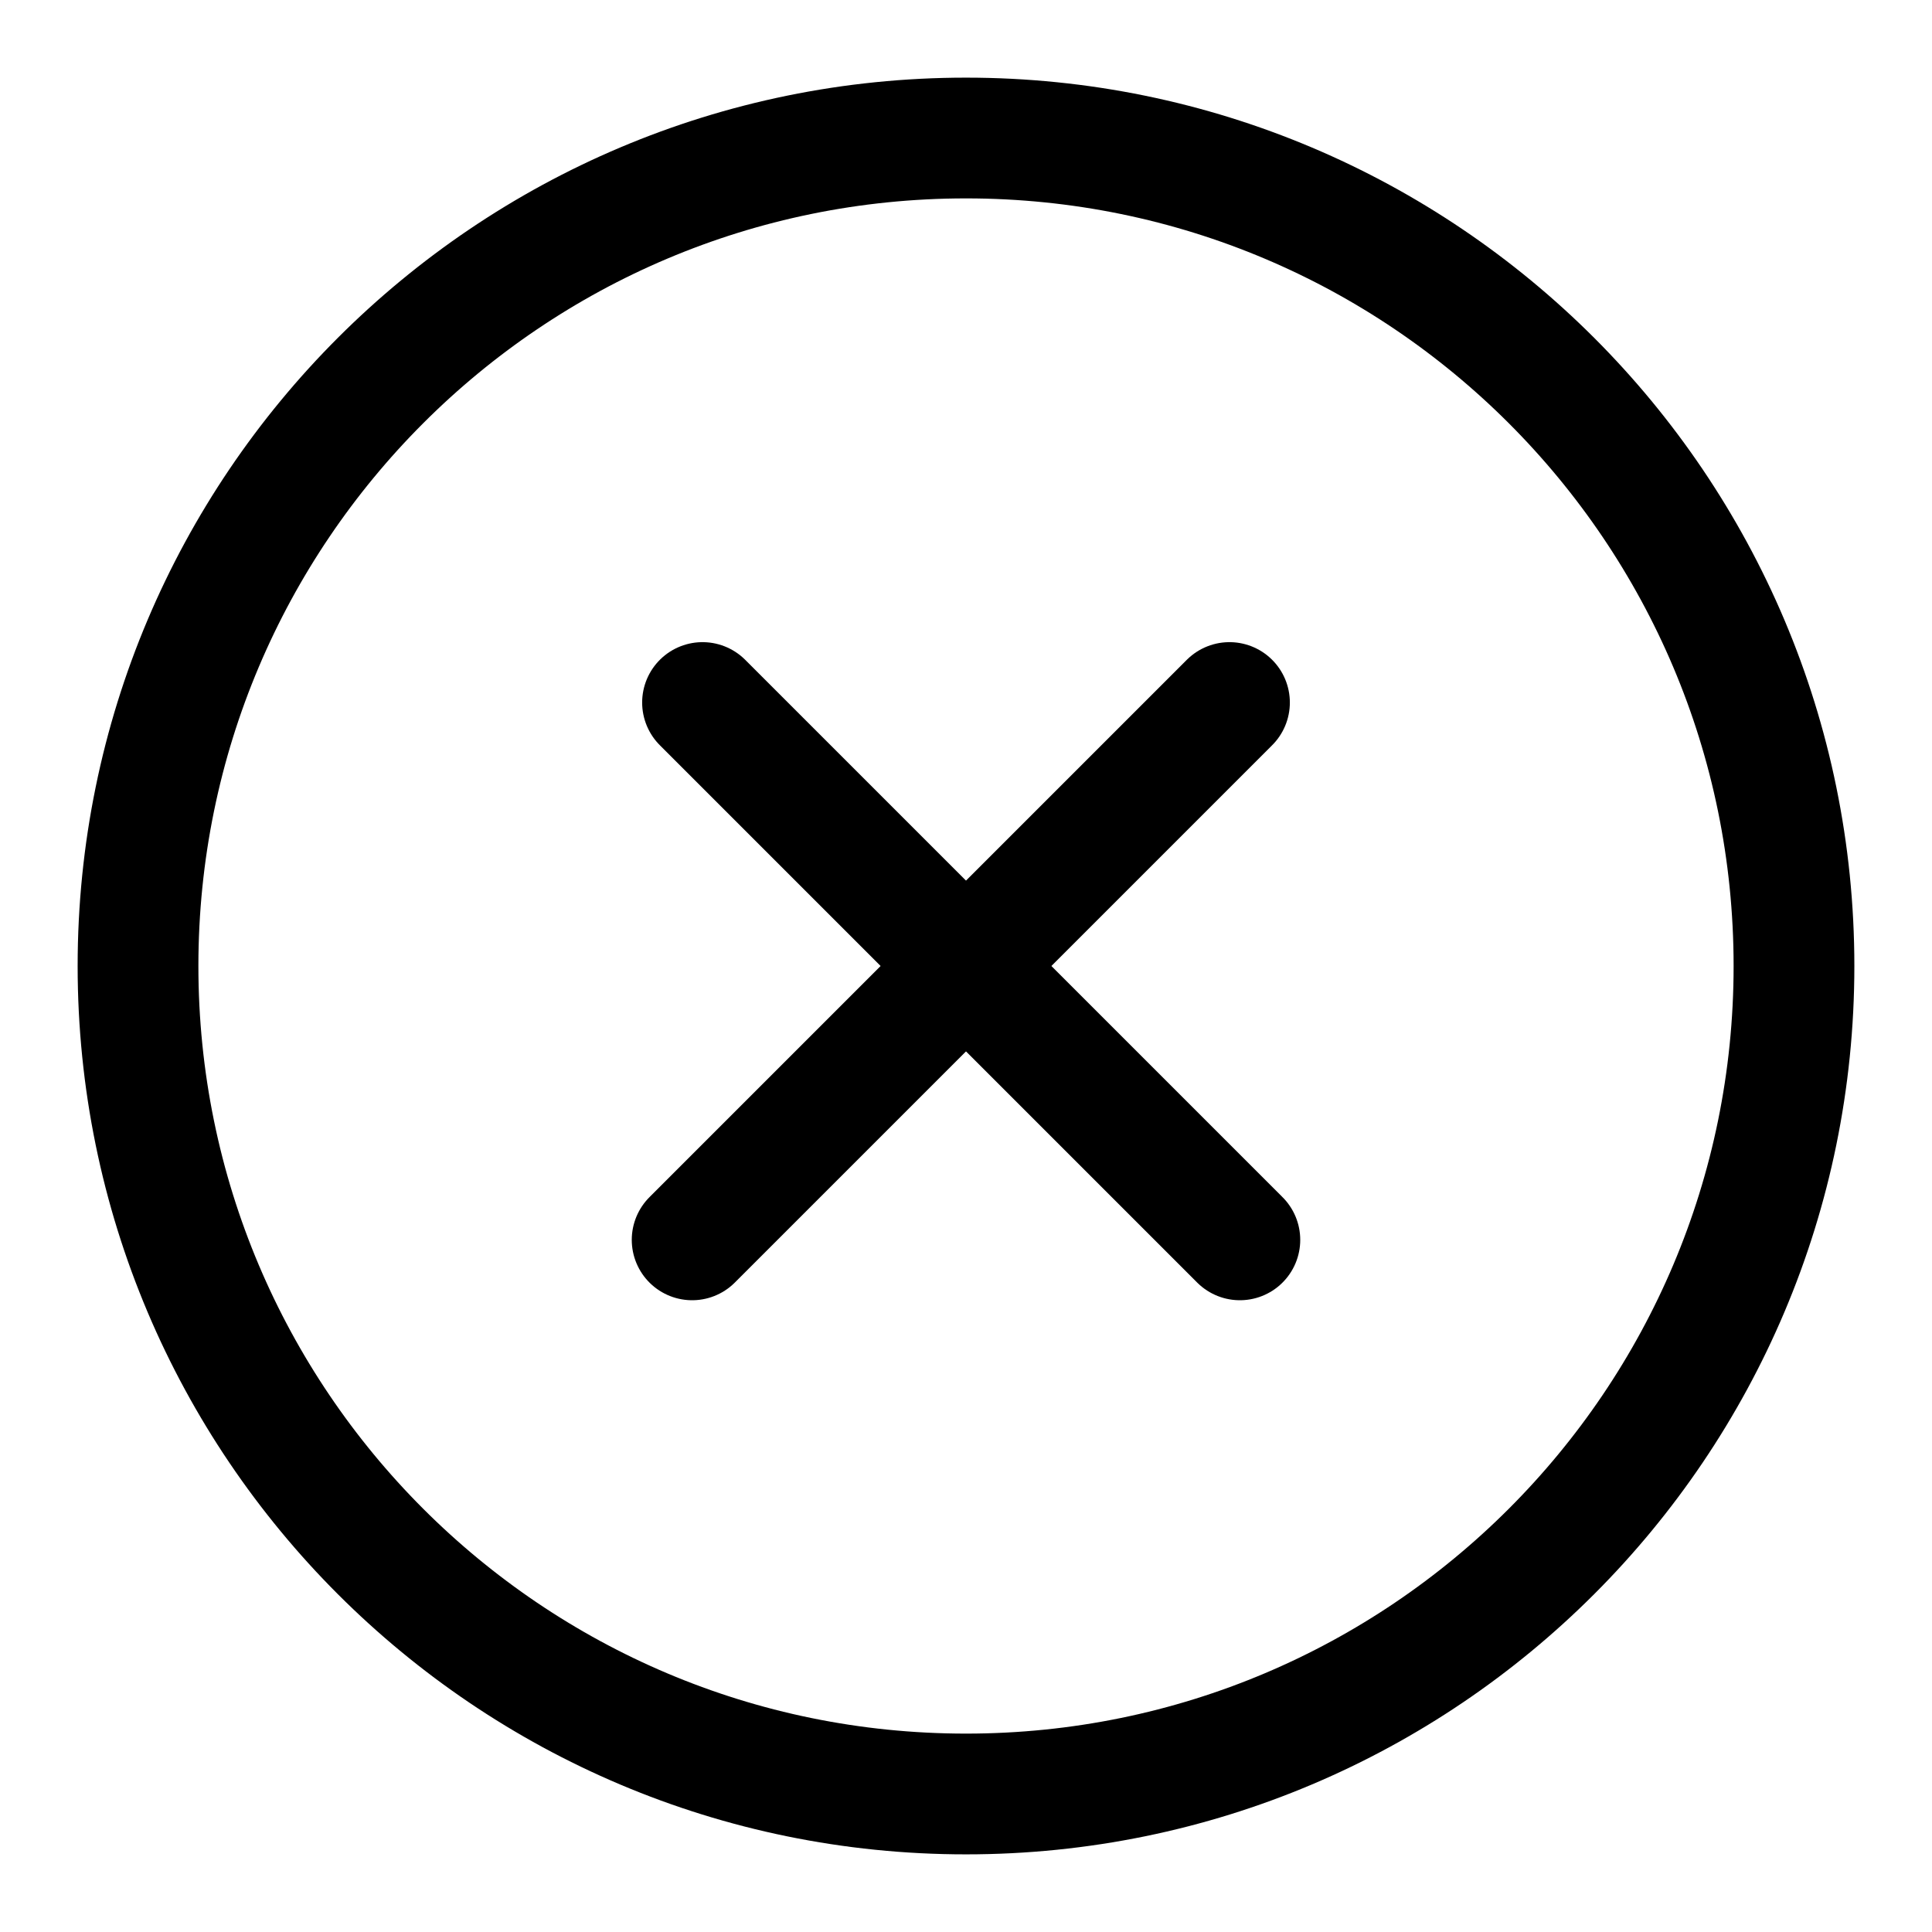
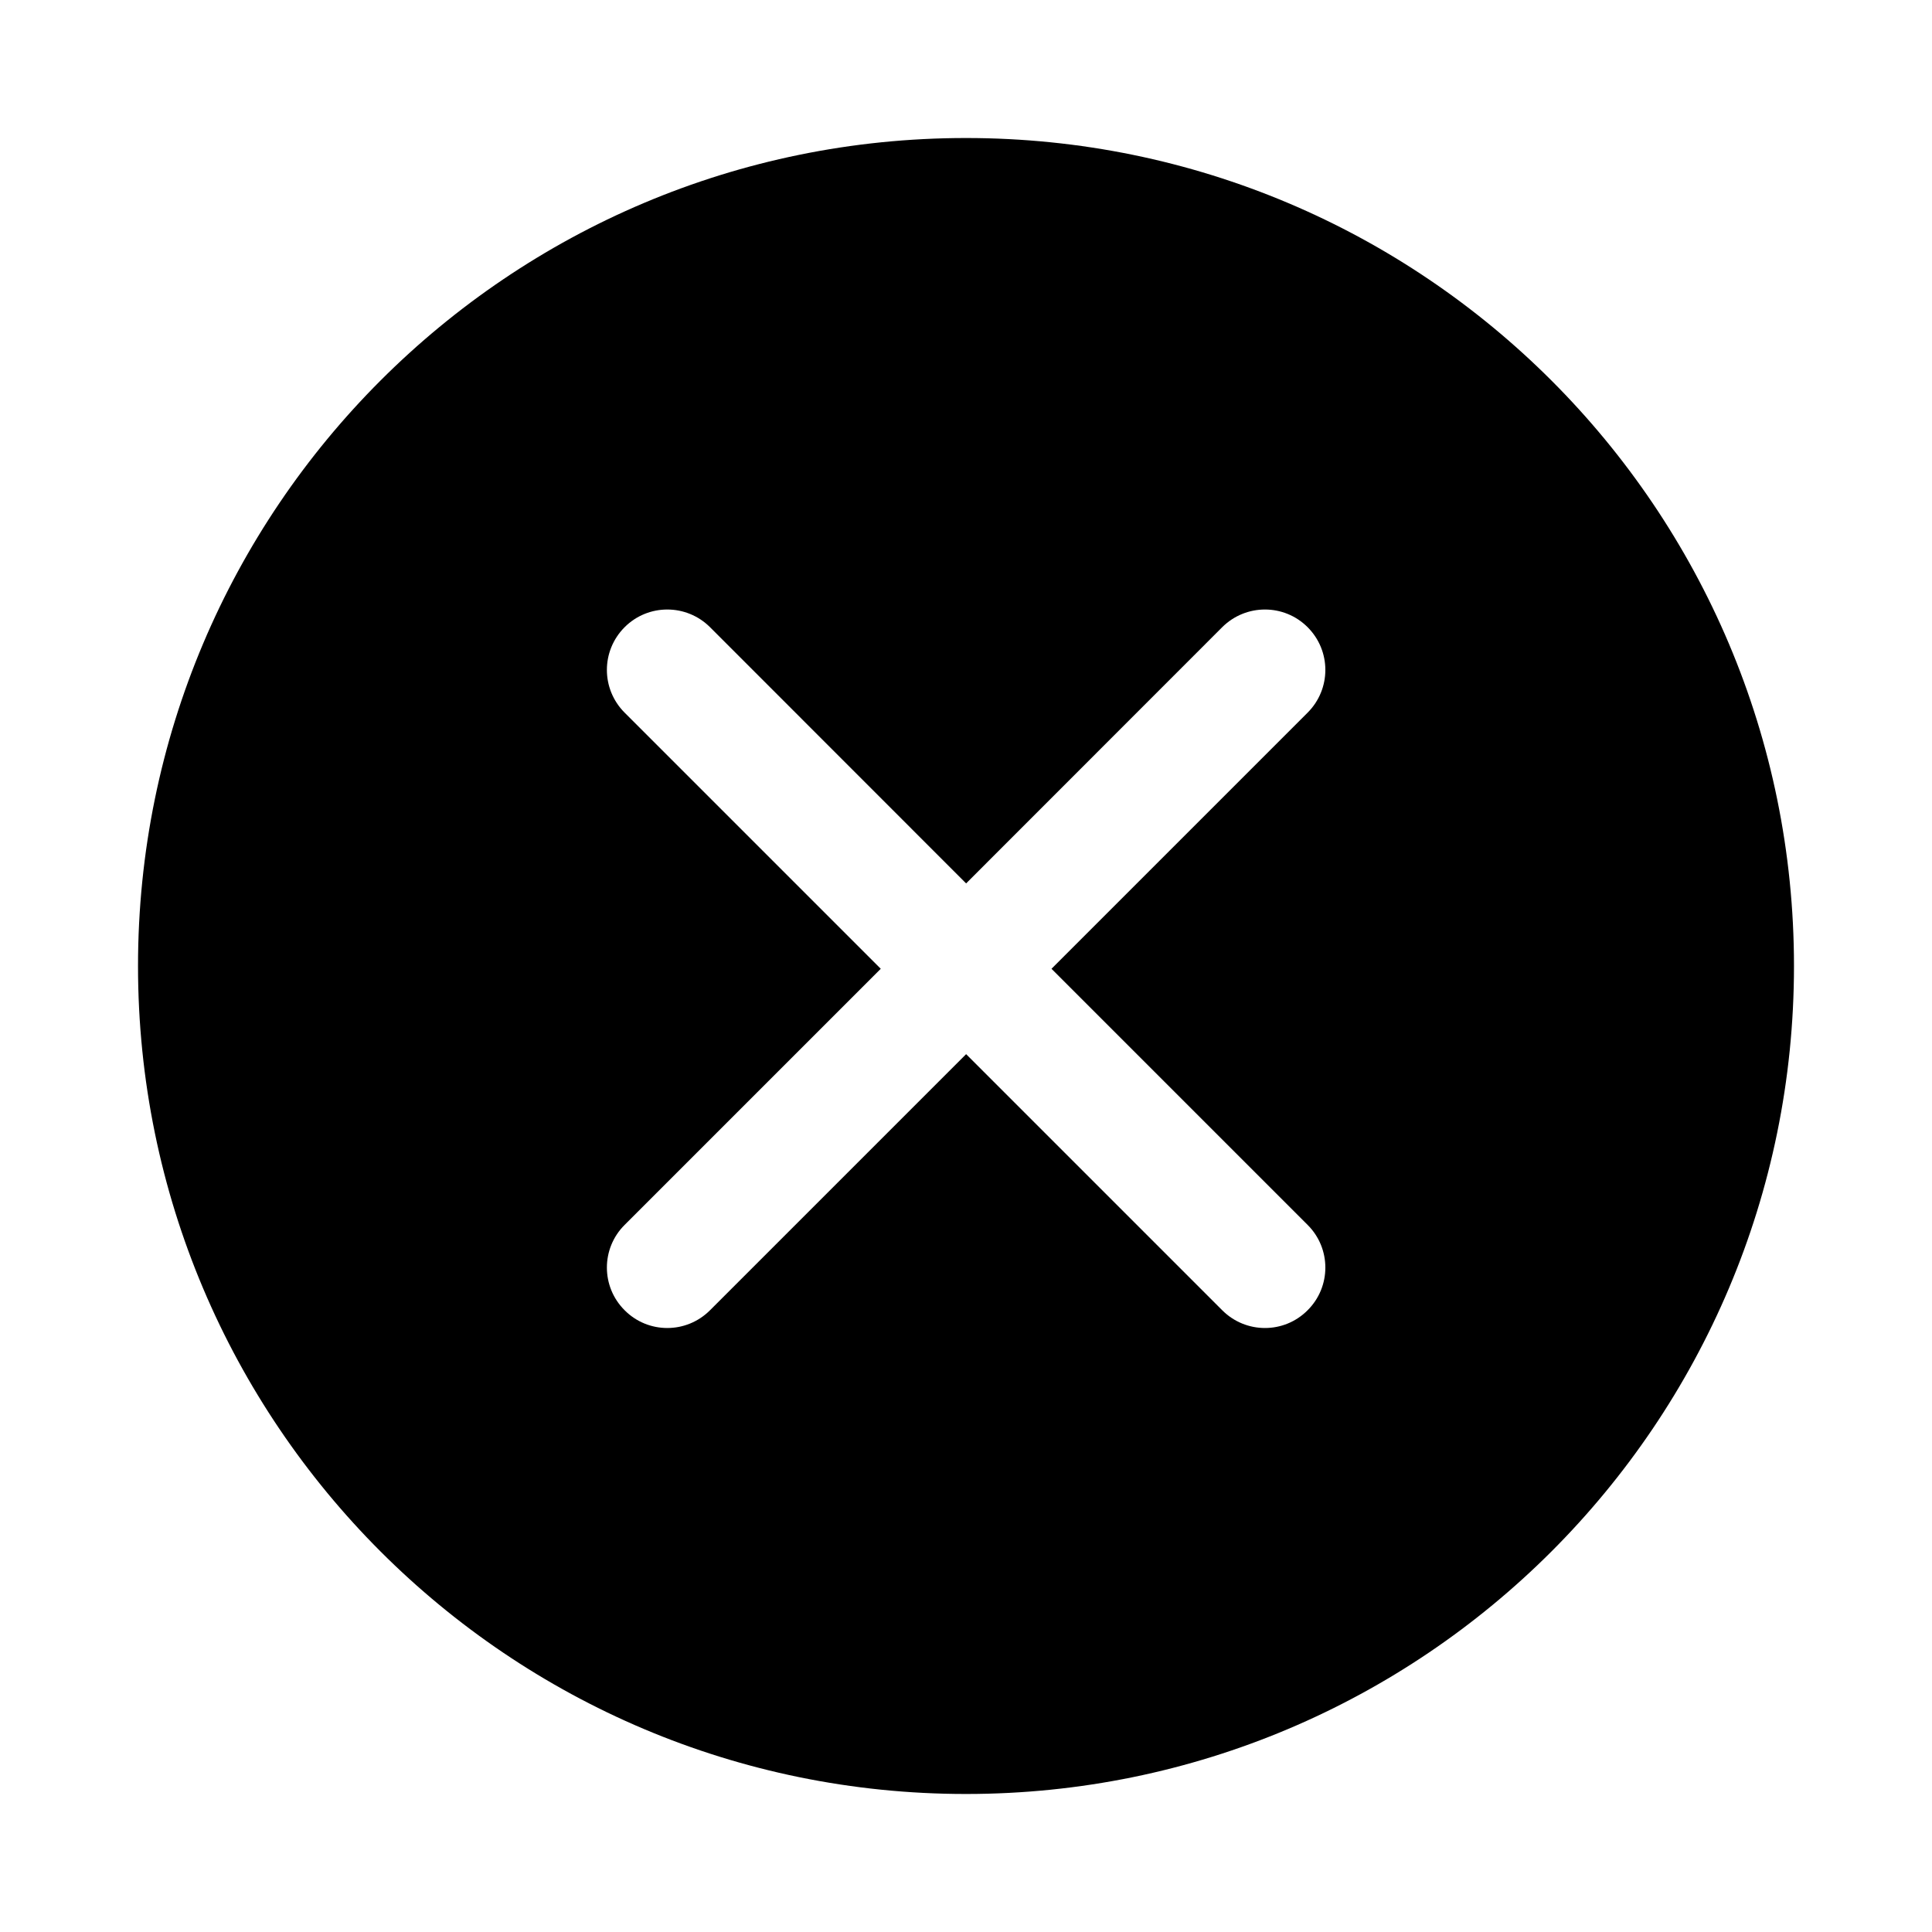
<svg xmlns="http://www.w3.org/2000/svg" viewBox="0 0 16 16" version="1.1">
  <g stroke="none" stroke-width="1" fill="none" fill-rule="evenodd">
-     <g stroke="currentColor">
-       <path d="M5.818,5.818 L10.268,10.268" stroke-linecap="round" />
-       <path d="M5.818,5.818 L10.268,10.268" stroke-linecap="round" transform="translate(8, 8) scale(-1, 1) translate(-8, -8) " />
-       <circle cx="8" cy="8" r="6.857" />
+     <g fill="currentColor">
+       <path d="M7.294,8.023 L5.173,10.144 C4.977,10.339 4.977,10.656 5.173,10.851 C5.368,11.047 5.684,11.047 5.88,10.851 L8.001,8.73 L10.122,10.851 C10.318,11.047 10.634,11.047 10.829,10.851 C11.025,10.656 11.025,10.339 10.829,10.144 L8.708,8.023 L10.829,5.902 C11.025,5.706 11.025,5.39 10.829,5.194 C10.634,4.999 10.318,4.999 10.122,5.194 L8.001,7.316 L5.88,5.194 C5.684,4.999 5.368,4.999 5.173,5.194 C4.977,5.39 4.977,5.706 5.173,5.902 L7.294,8.023 Z M8,14.857 C4.213,14.857 1.143,11.787 1.143,8 C1.143,4.213 4.213,1.143 8,1.143 C11.787,1.143 14.857,4.213 14.857,8 C14.857,11.787 11.787,14.857 8,14.857 Z" />
    </g>
  </g>
</svg>
